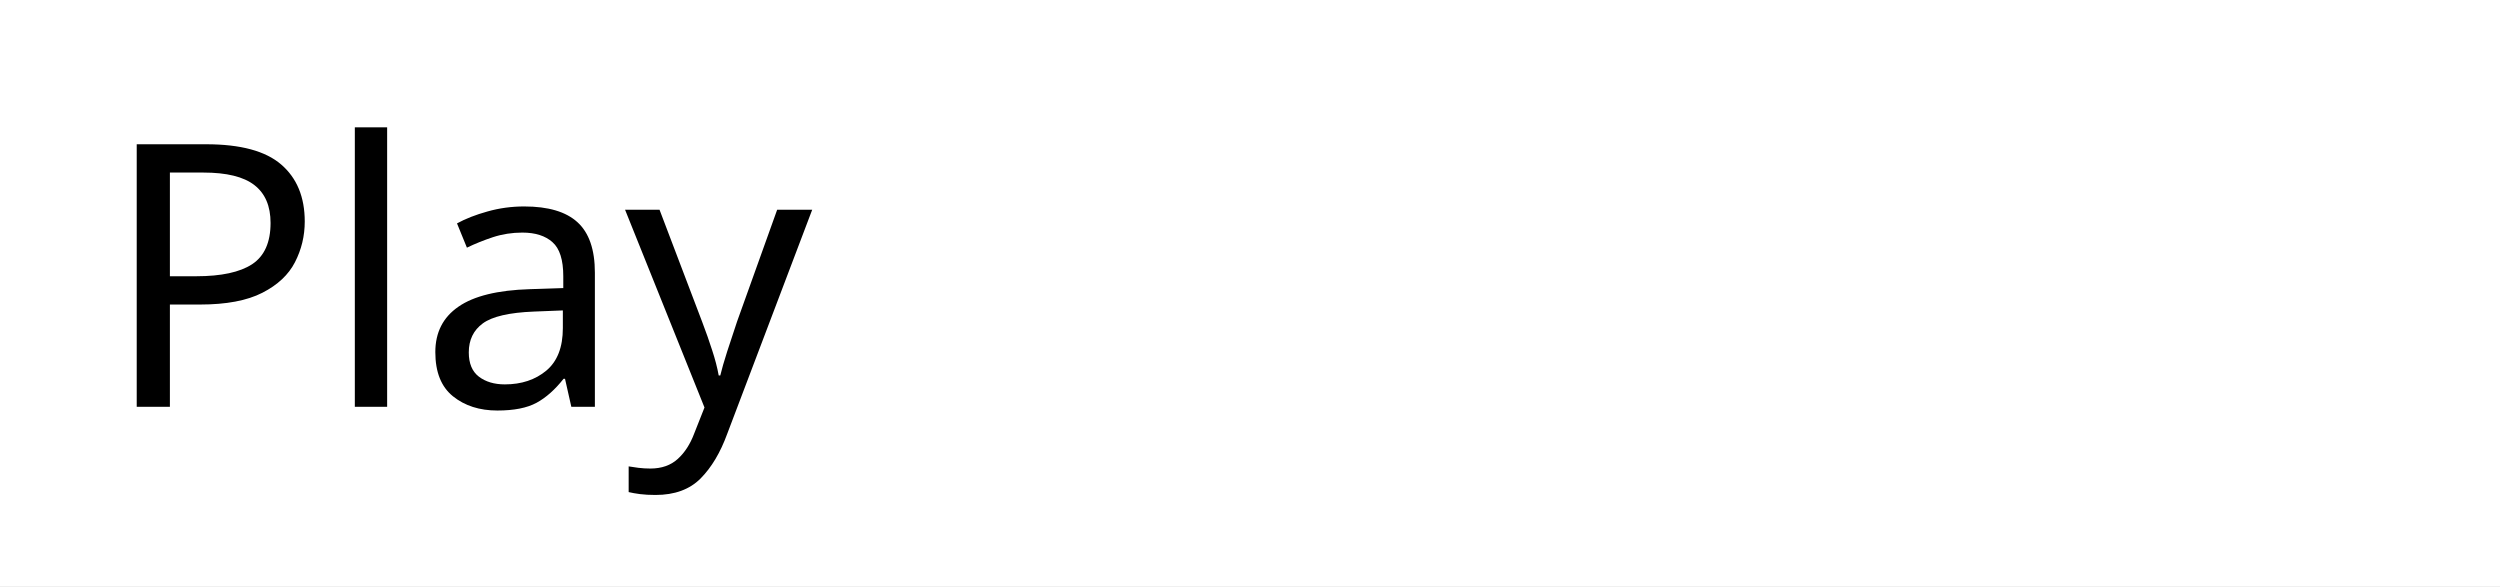
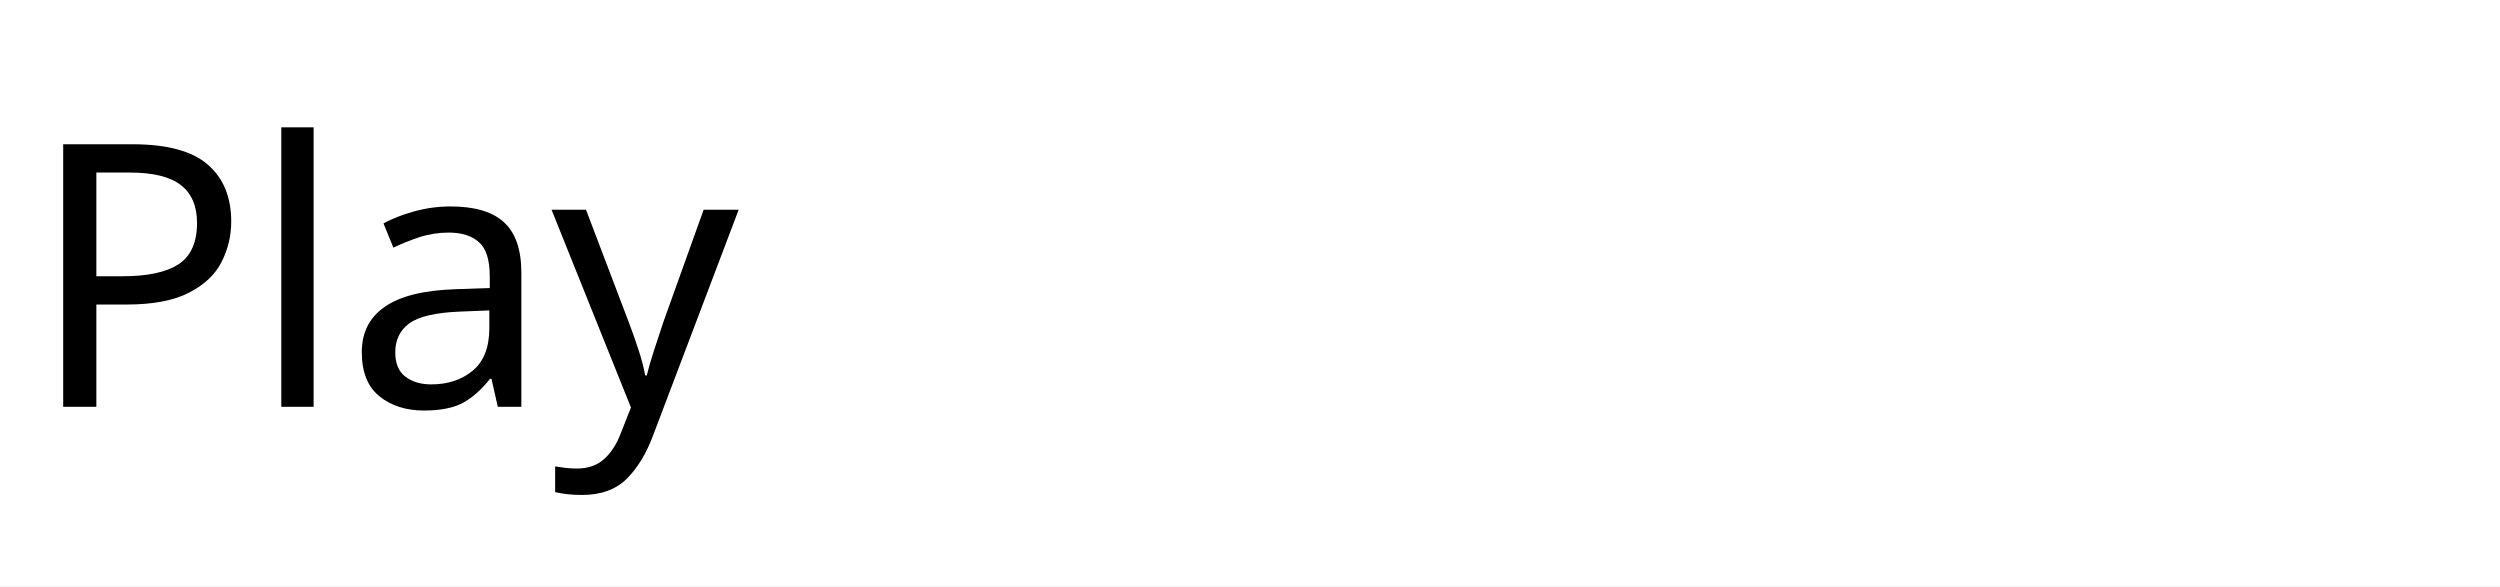
<svg xmlns="http://www.w3.org/2000/svg" version="1.1" width="136" height="31.879" viewBox="0,0,136,31.879">
-   <g transform="translate(-326.5,-13.12069)">
+   <g transform="translate(-326.3153,-118.1207)">
    <g data-paper-data="{&quot;isPaintingLayer&quot;:true}" fill-rule="nonzero" stroke="none" stroke-linecap="butt" stroke-linejoin="miter" stroke-miterlimit="10" stroke-dasharray="" stroke-dashoffset="0" style="mix-blend-mode: normal">
-       <path d="M326.5,45v-31.879h136v31.879z" fill="#ffffff" stroke-width="0" />
-       <text transform="translate(332,35.25) scale(0.5,0.5)" font-size="40" xml:space="preserve" fill="#000000" fill-rule="nonzero" stroke="none" stroke-width="1" stroke-linecap="butt" stroke-linejoin="miter" stroke-miterlimit="10" stroke-dasharray="" stroke-dashoffset="0" font-family="Sans Serif" font-weight="normal" text-anchor="start" style="mix-blend-mode: normal">
+       <path d="M326.315,150v-31.879h136v31.879z" fill="#ffffff" stroke-width="0" />
+       <text transform="translate(327.8153,140.25) scale(0.5,0.5)" font-size="40" xml:space="preserve" fill="#000000" fill-rule="nonzero" stroke="none" stroke-width="1" stroke-linecap="butt" stroke-linejoin="miter" stroke-miterlimit="10" stroke-dasharray="" stroke-dashoffset="0" font-family="Sans Serif" font-weight="normal" text-anchor="start" style="mix-blend-mode: normal">
        <tspan x="0" dy="0">Play</tspan>
      </text>
    </g>
  </g>
</svg>
